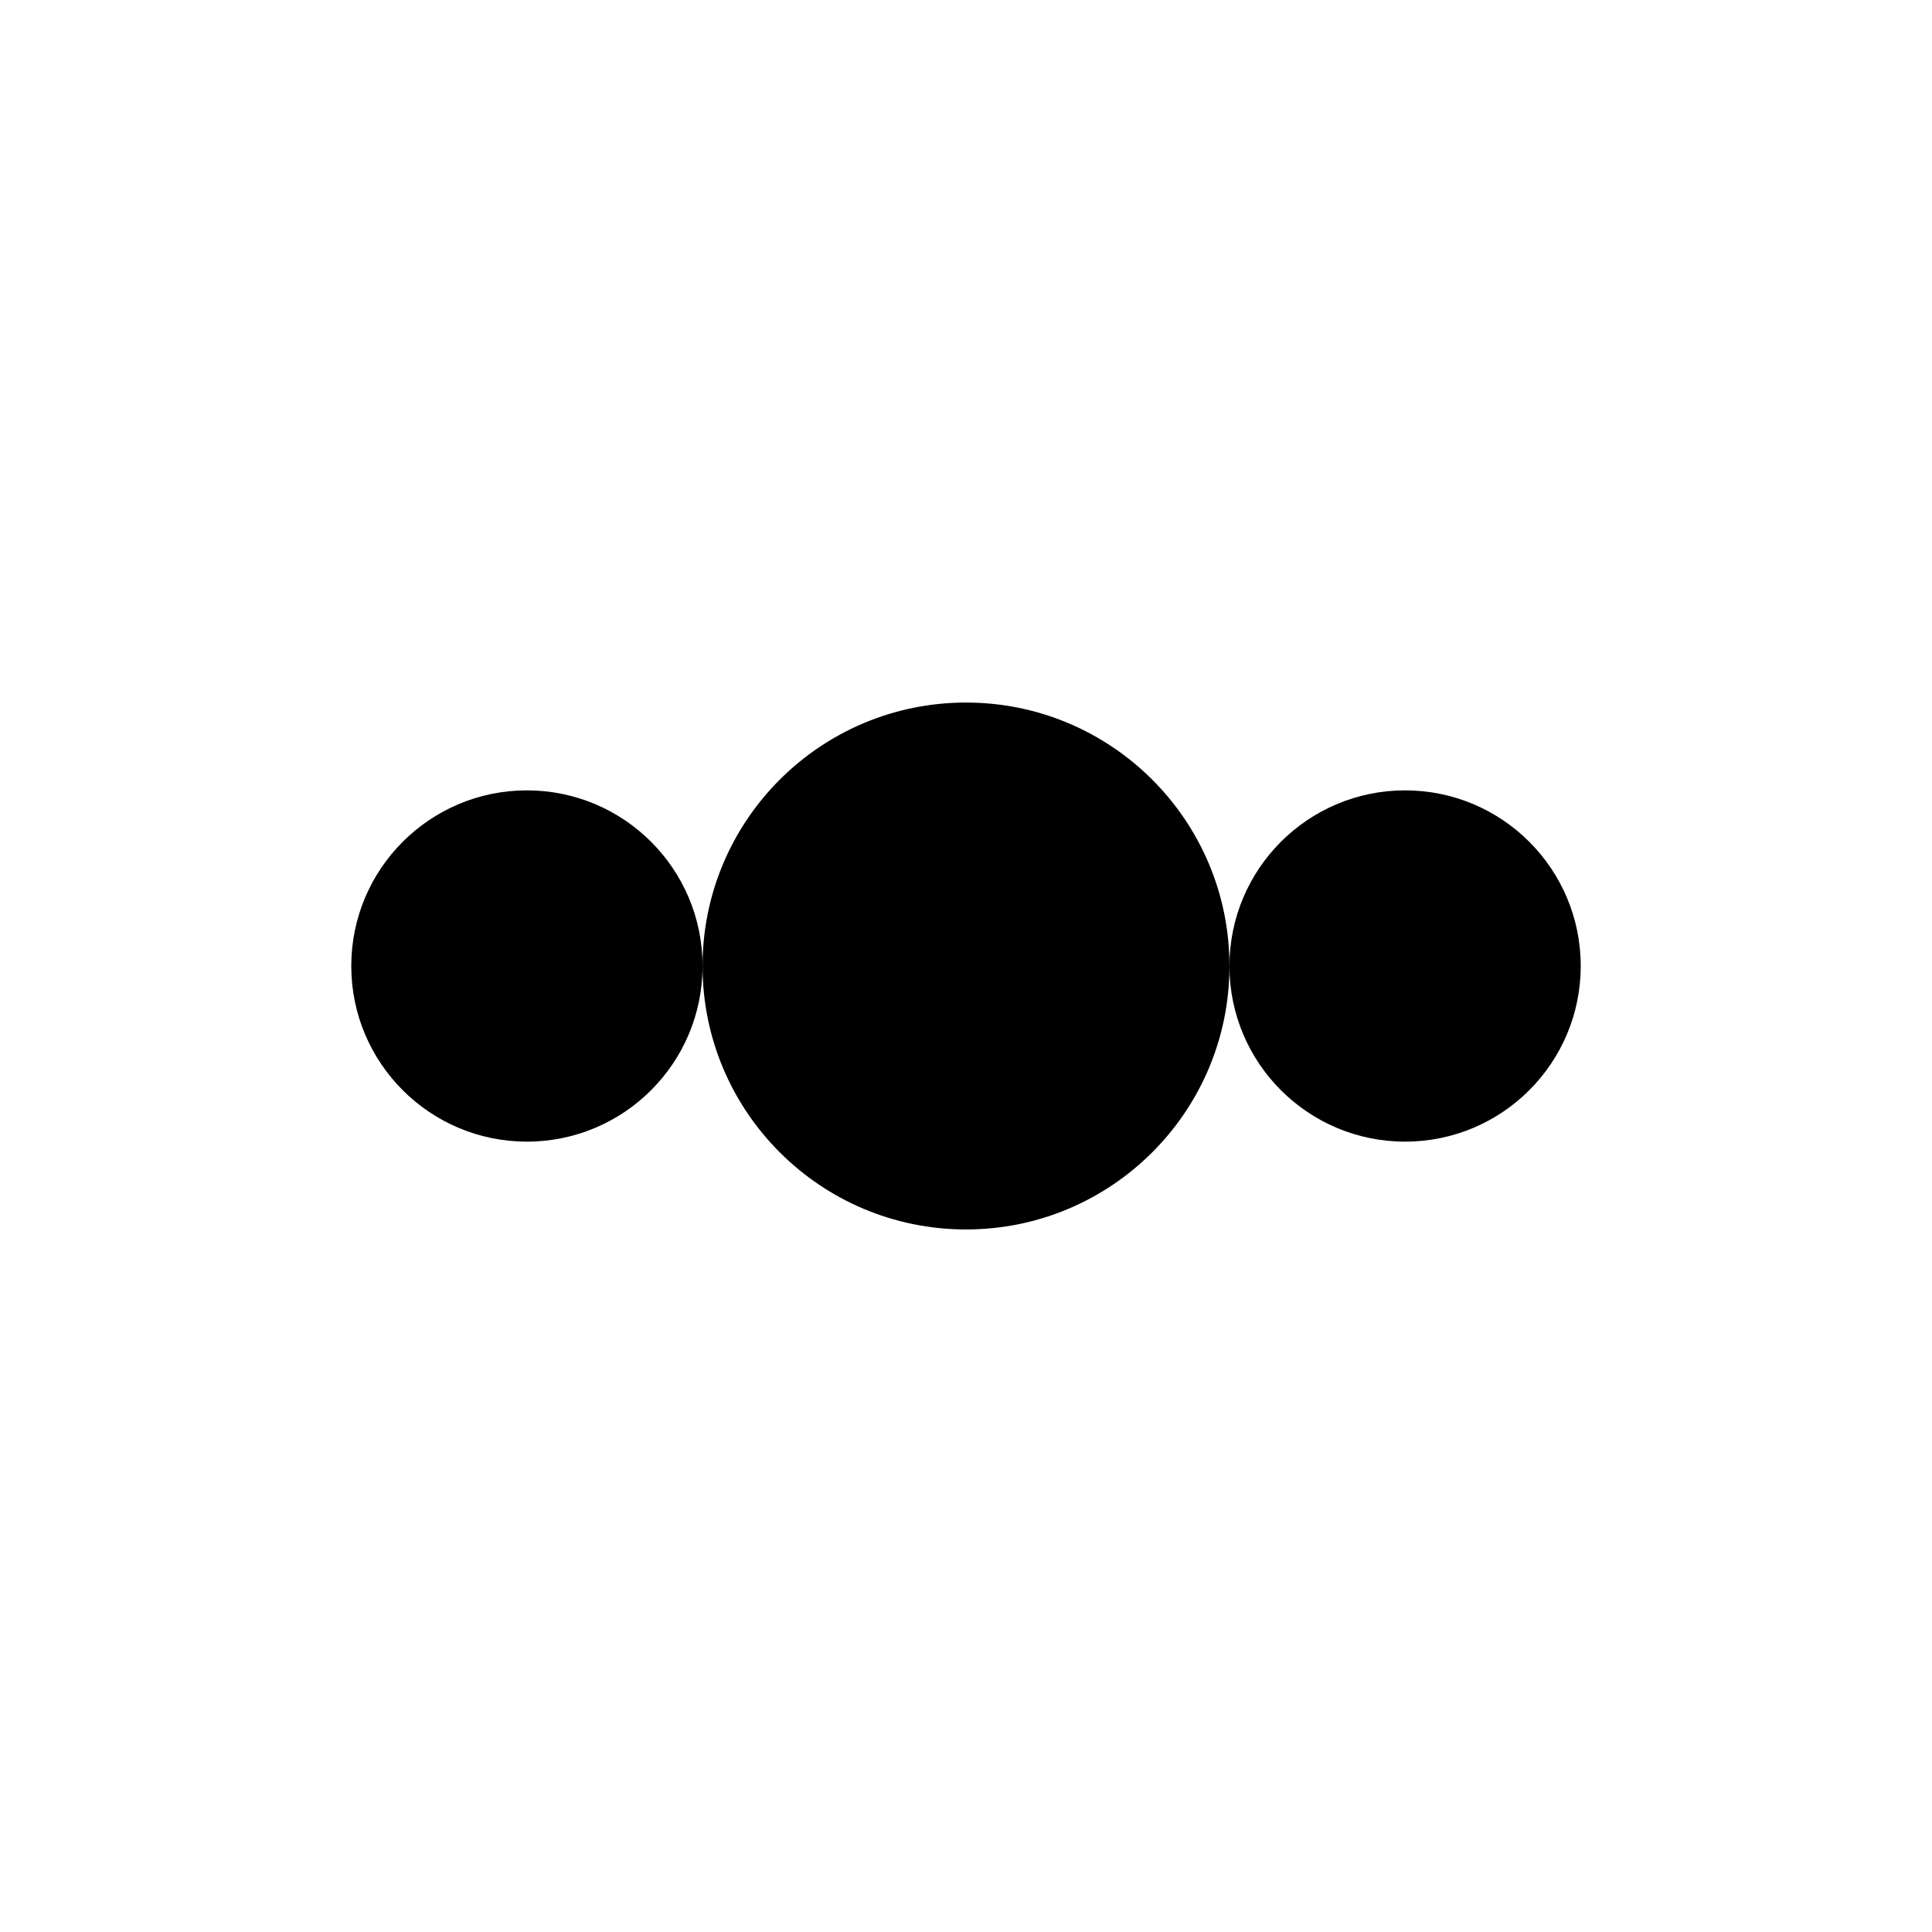
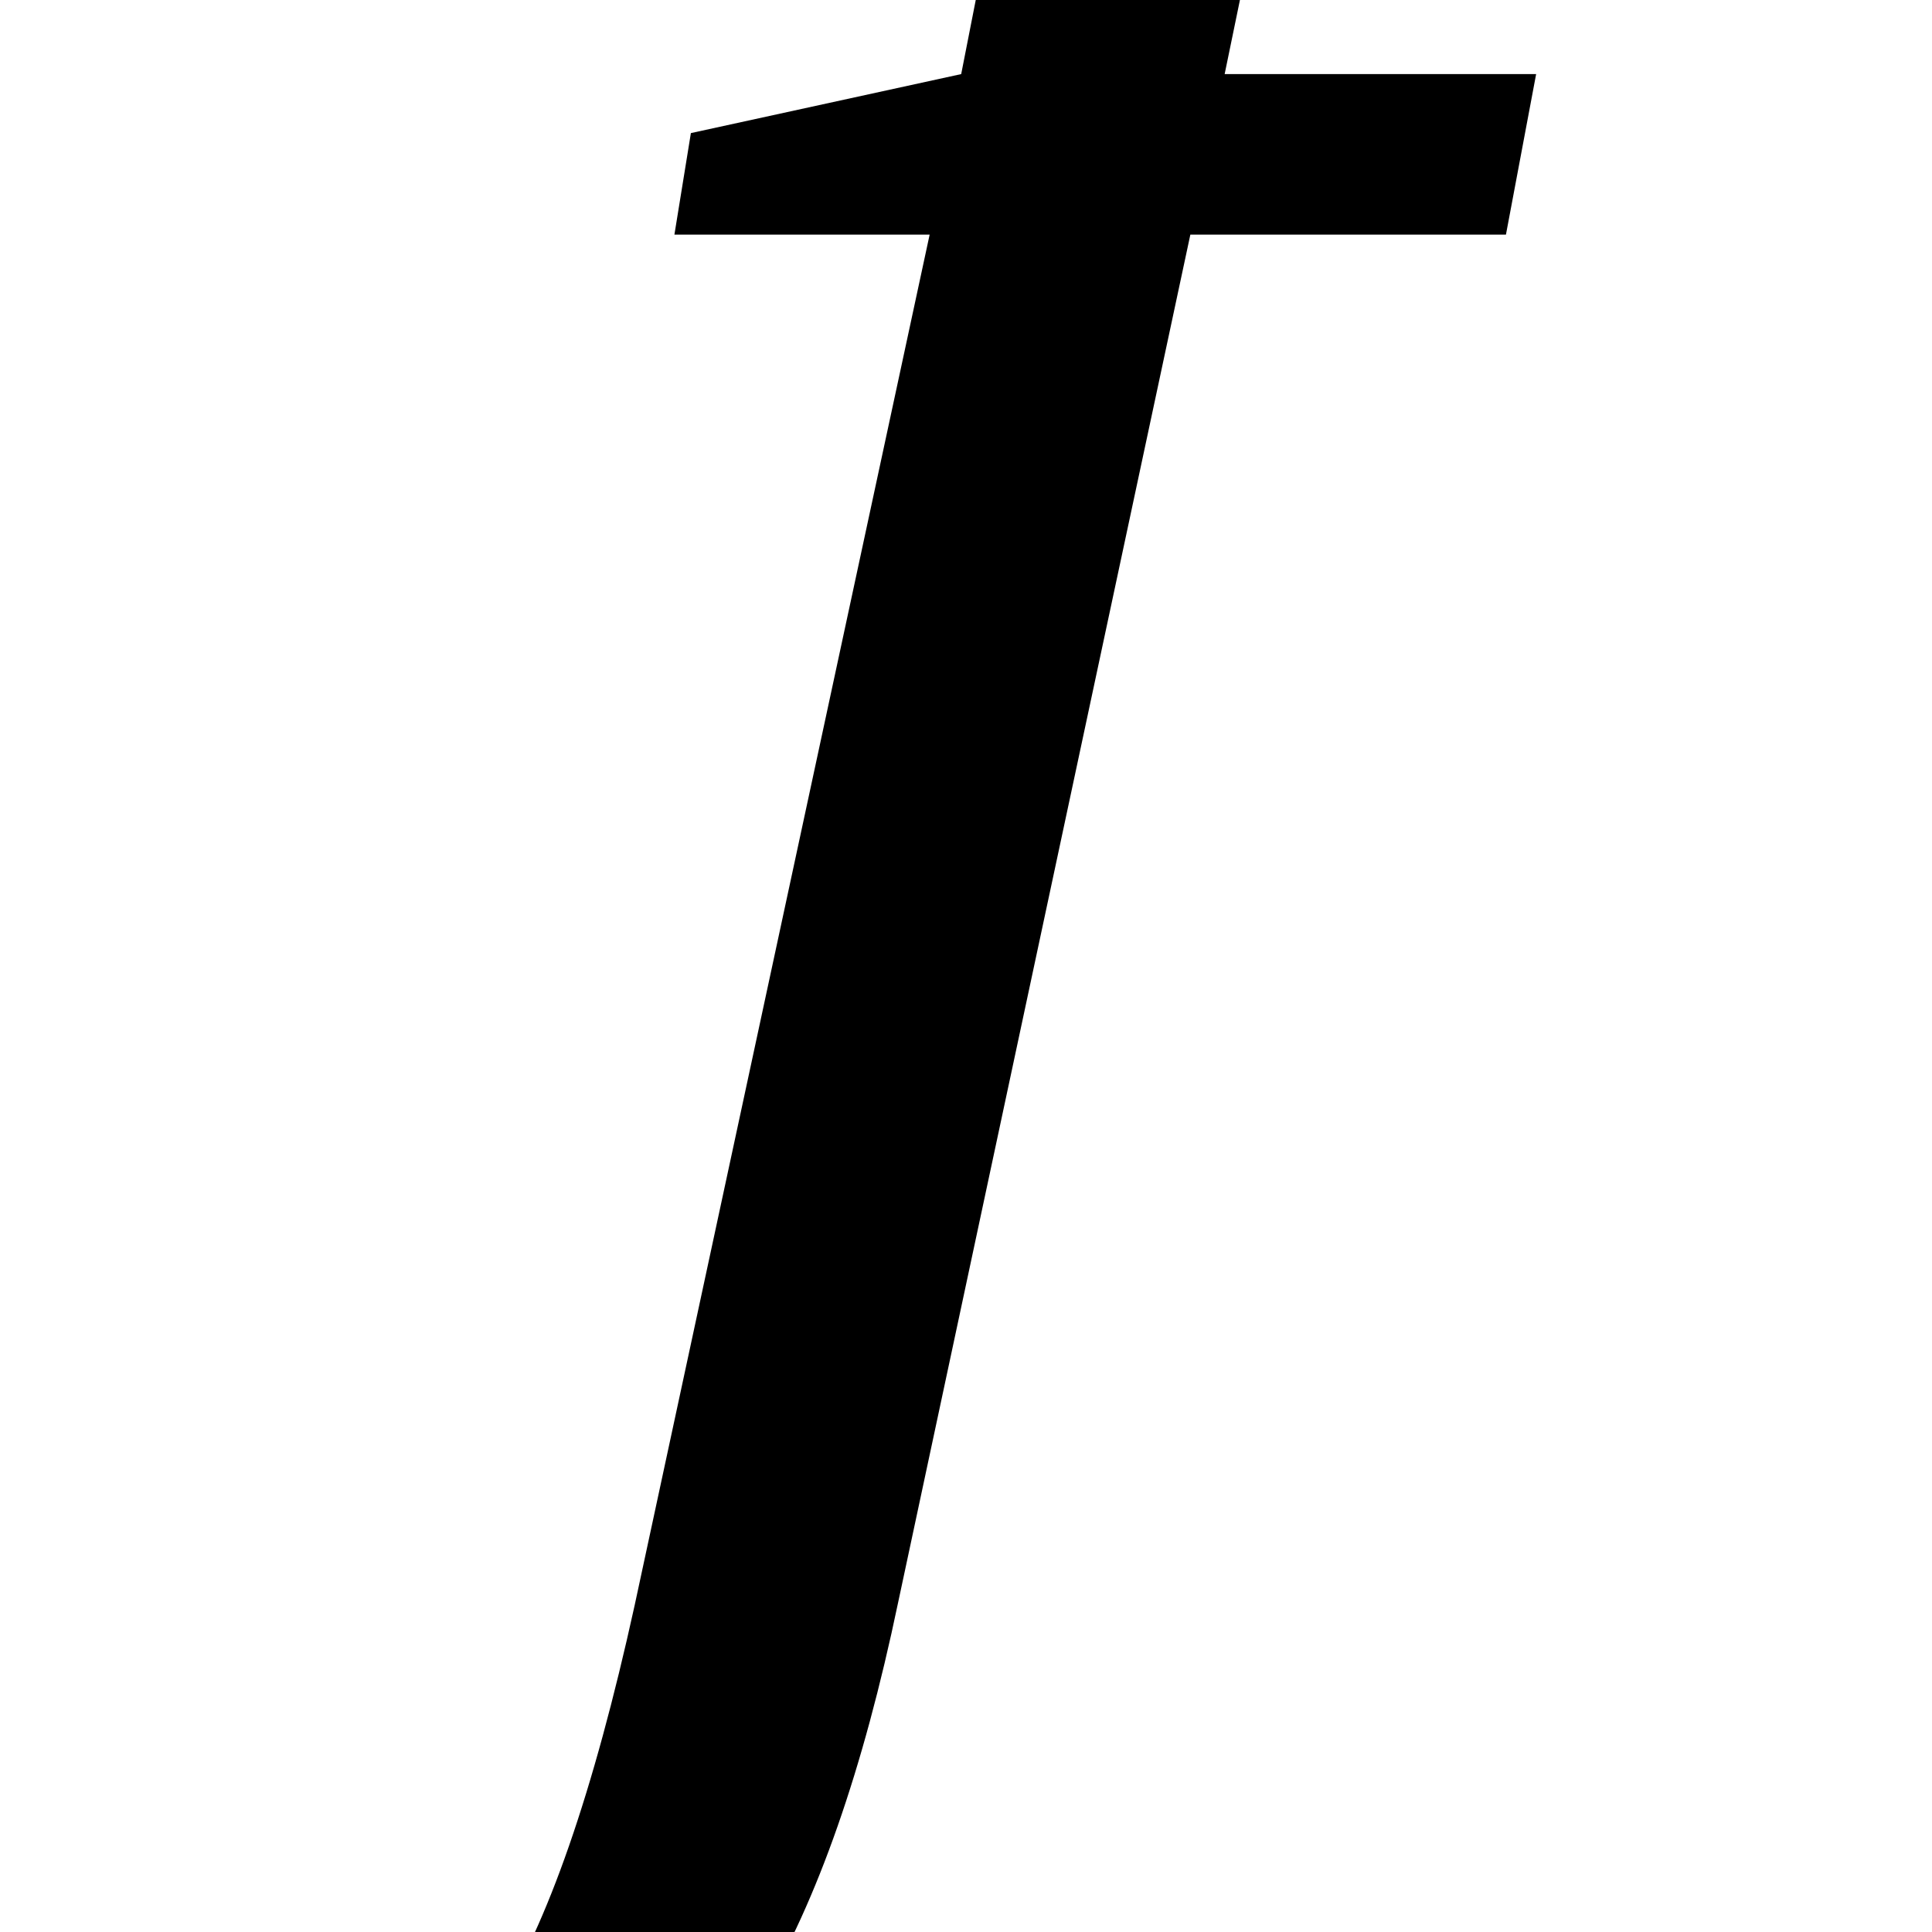
- <svg xmlns="http://www.w3.org/2000/svg" viewBox="0 0 22 22" role="img" aria-label="flatus menubar icon — three grains">
-   <circle cx="6" cy="11" r="2" fill="#000" />
-   <circle cx="11" cy="11" r="3" fill="#000" />
-   <circle cx="16" cy="11" r="2" fill="#000" />
+ <svg xmlns="http://www.w3.org/2000/svg" viewBox="0 0 22 22" role="img" aria-label="flatus menubar icon — italic f">
+   <text x="11" y="18" text-anchor="middle" font-family="Charter, 'Iowan Old Style', Georgia, serif" font-style="italic" font-weight="400" font-size="32" fill="#000">f</text>
</svg>
